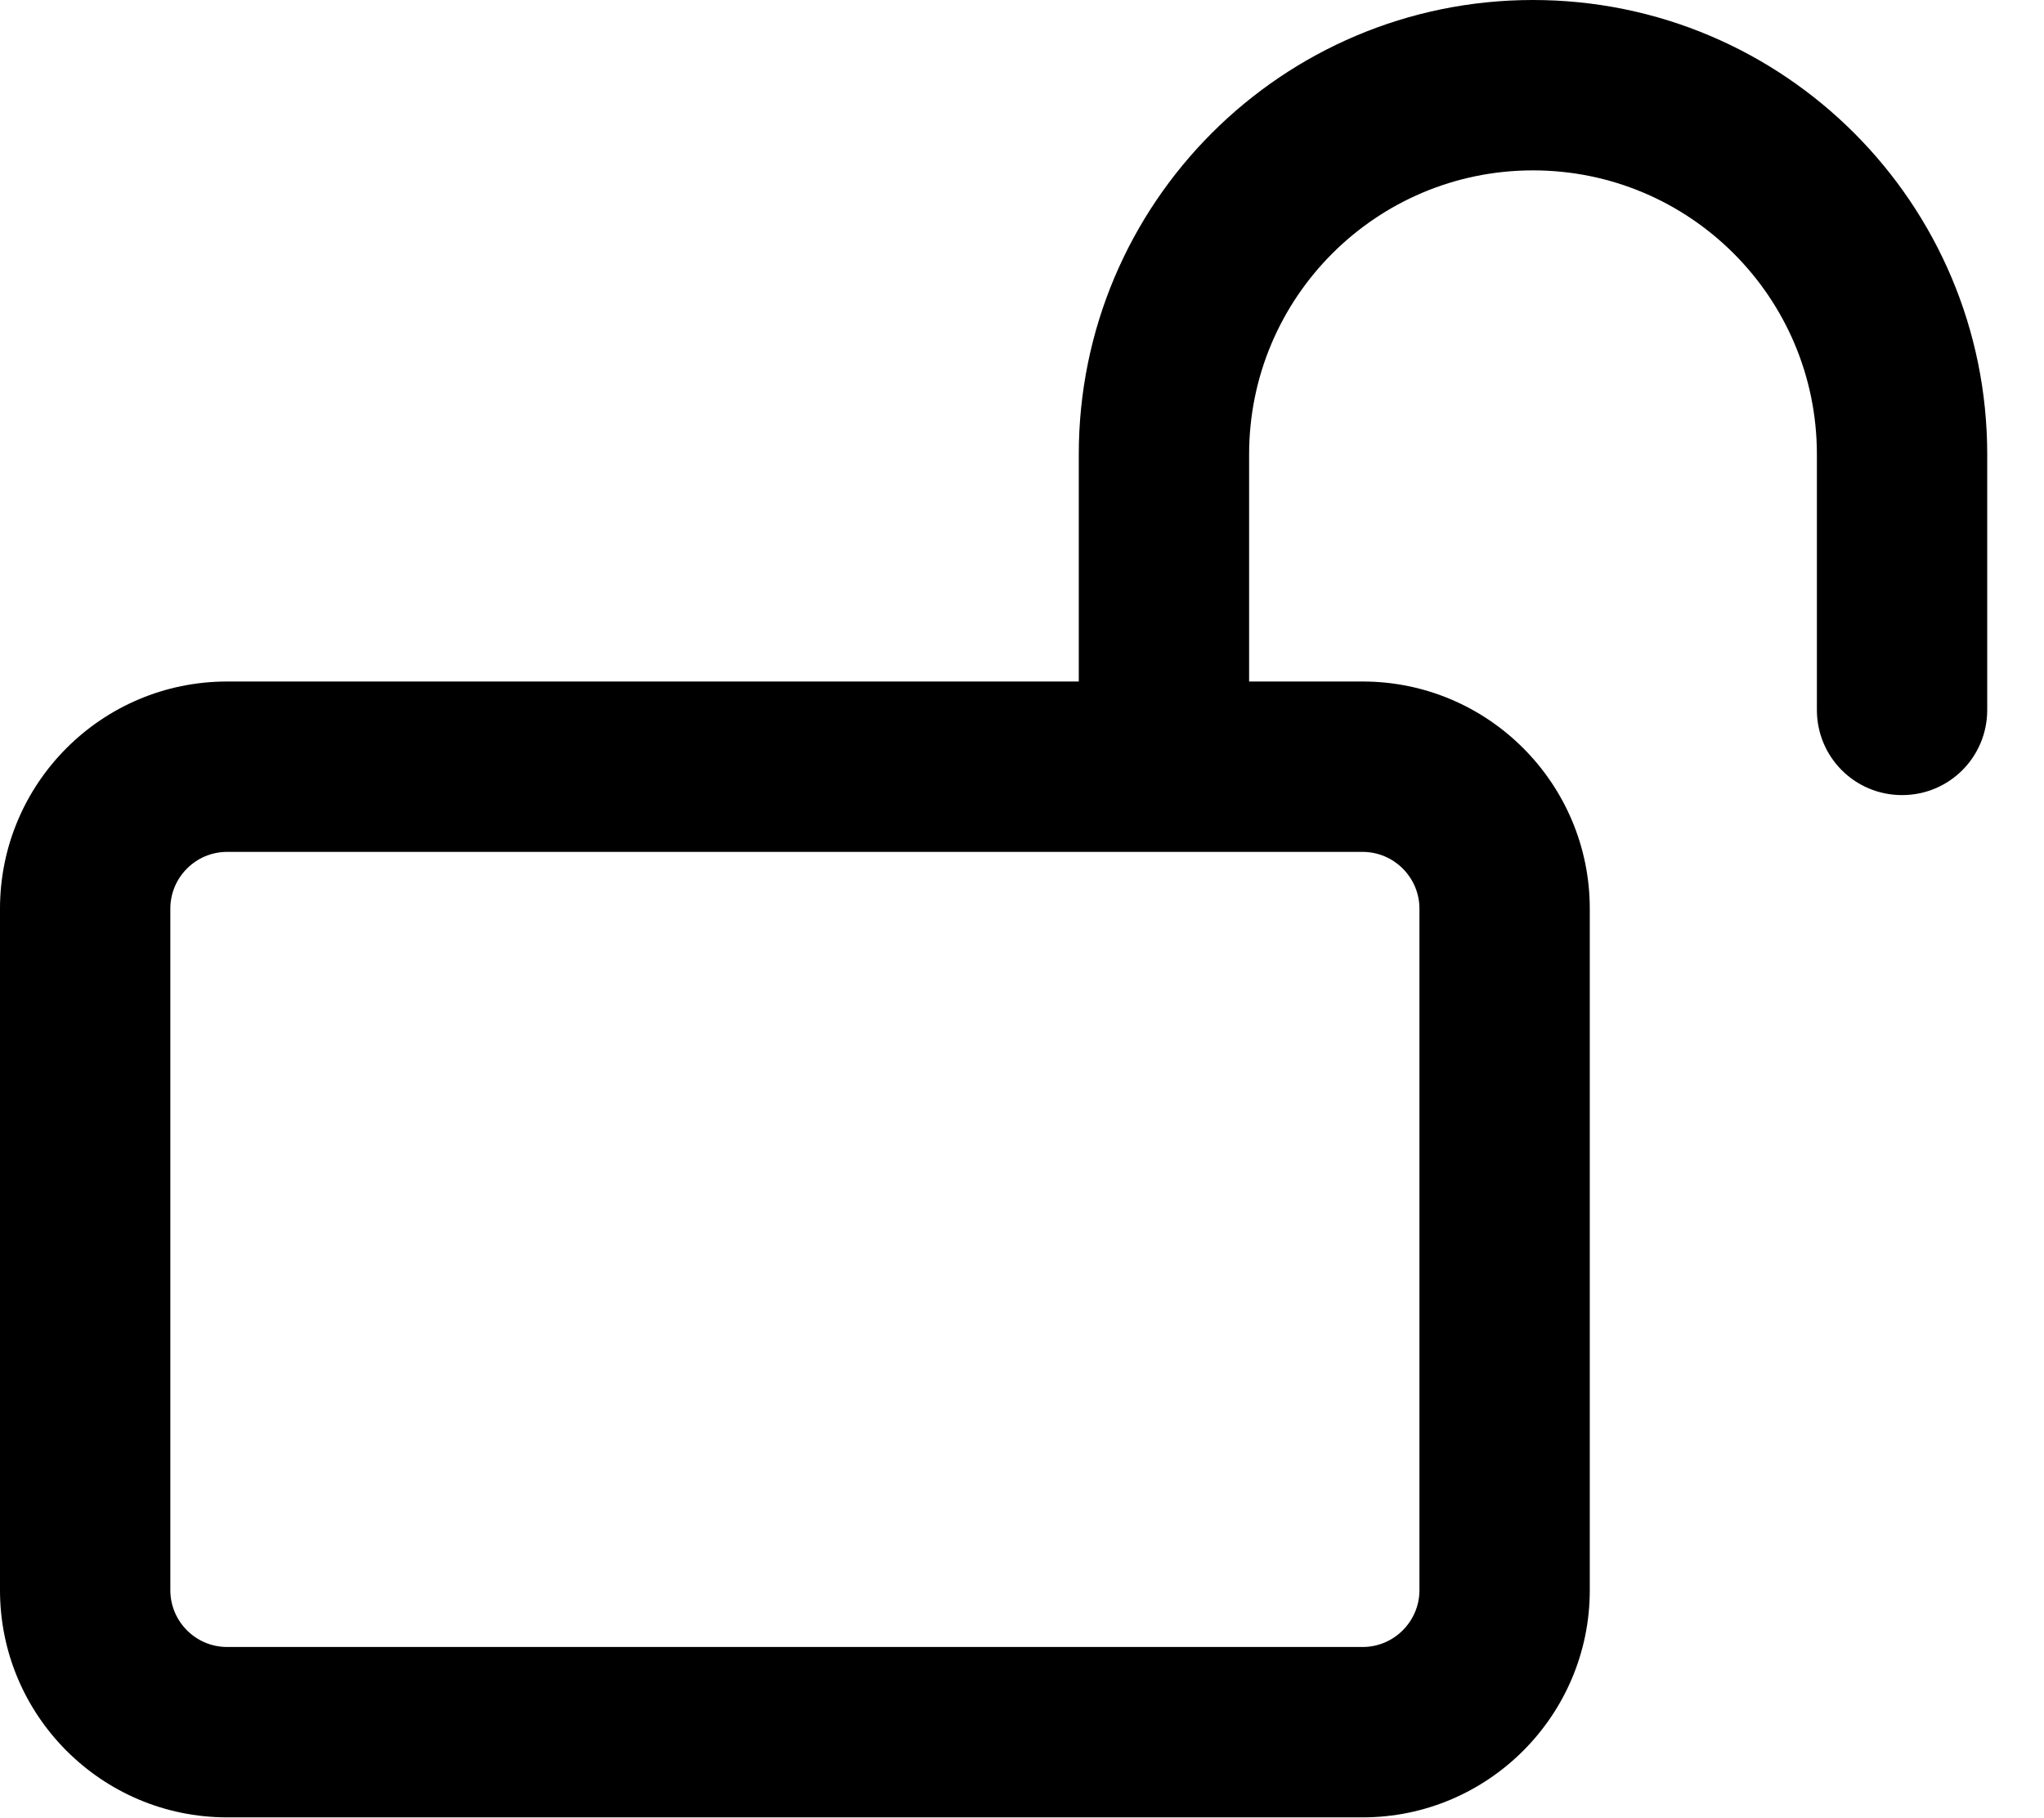
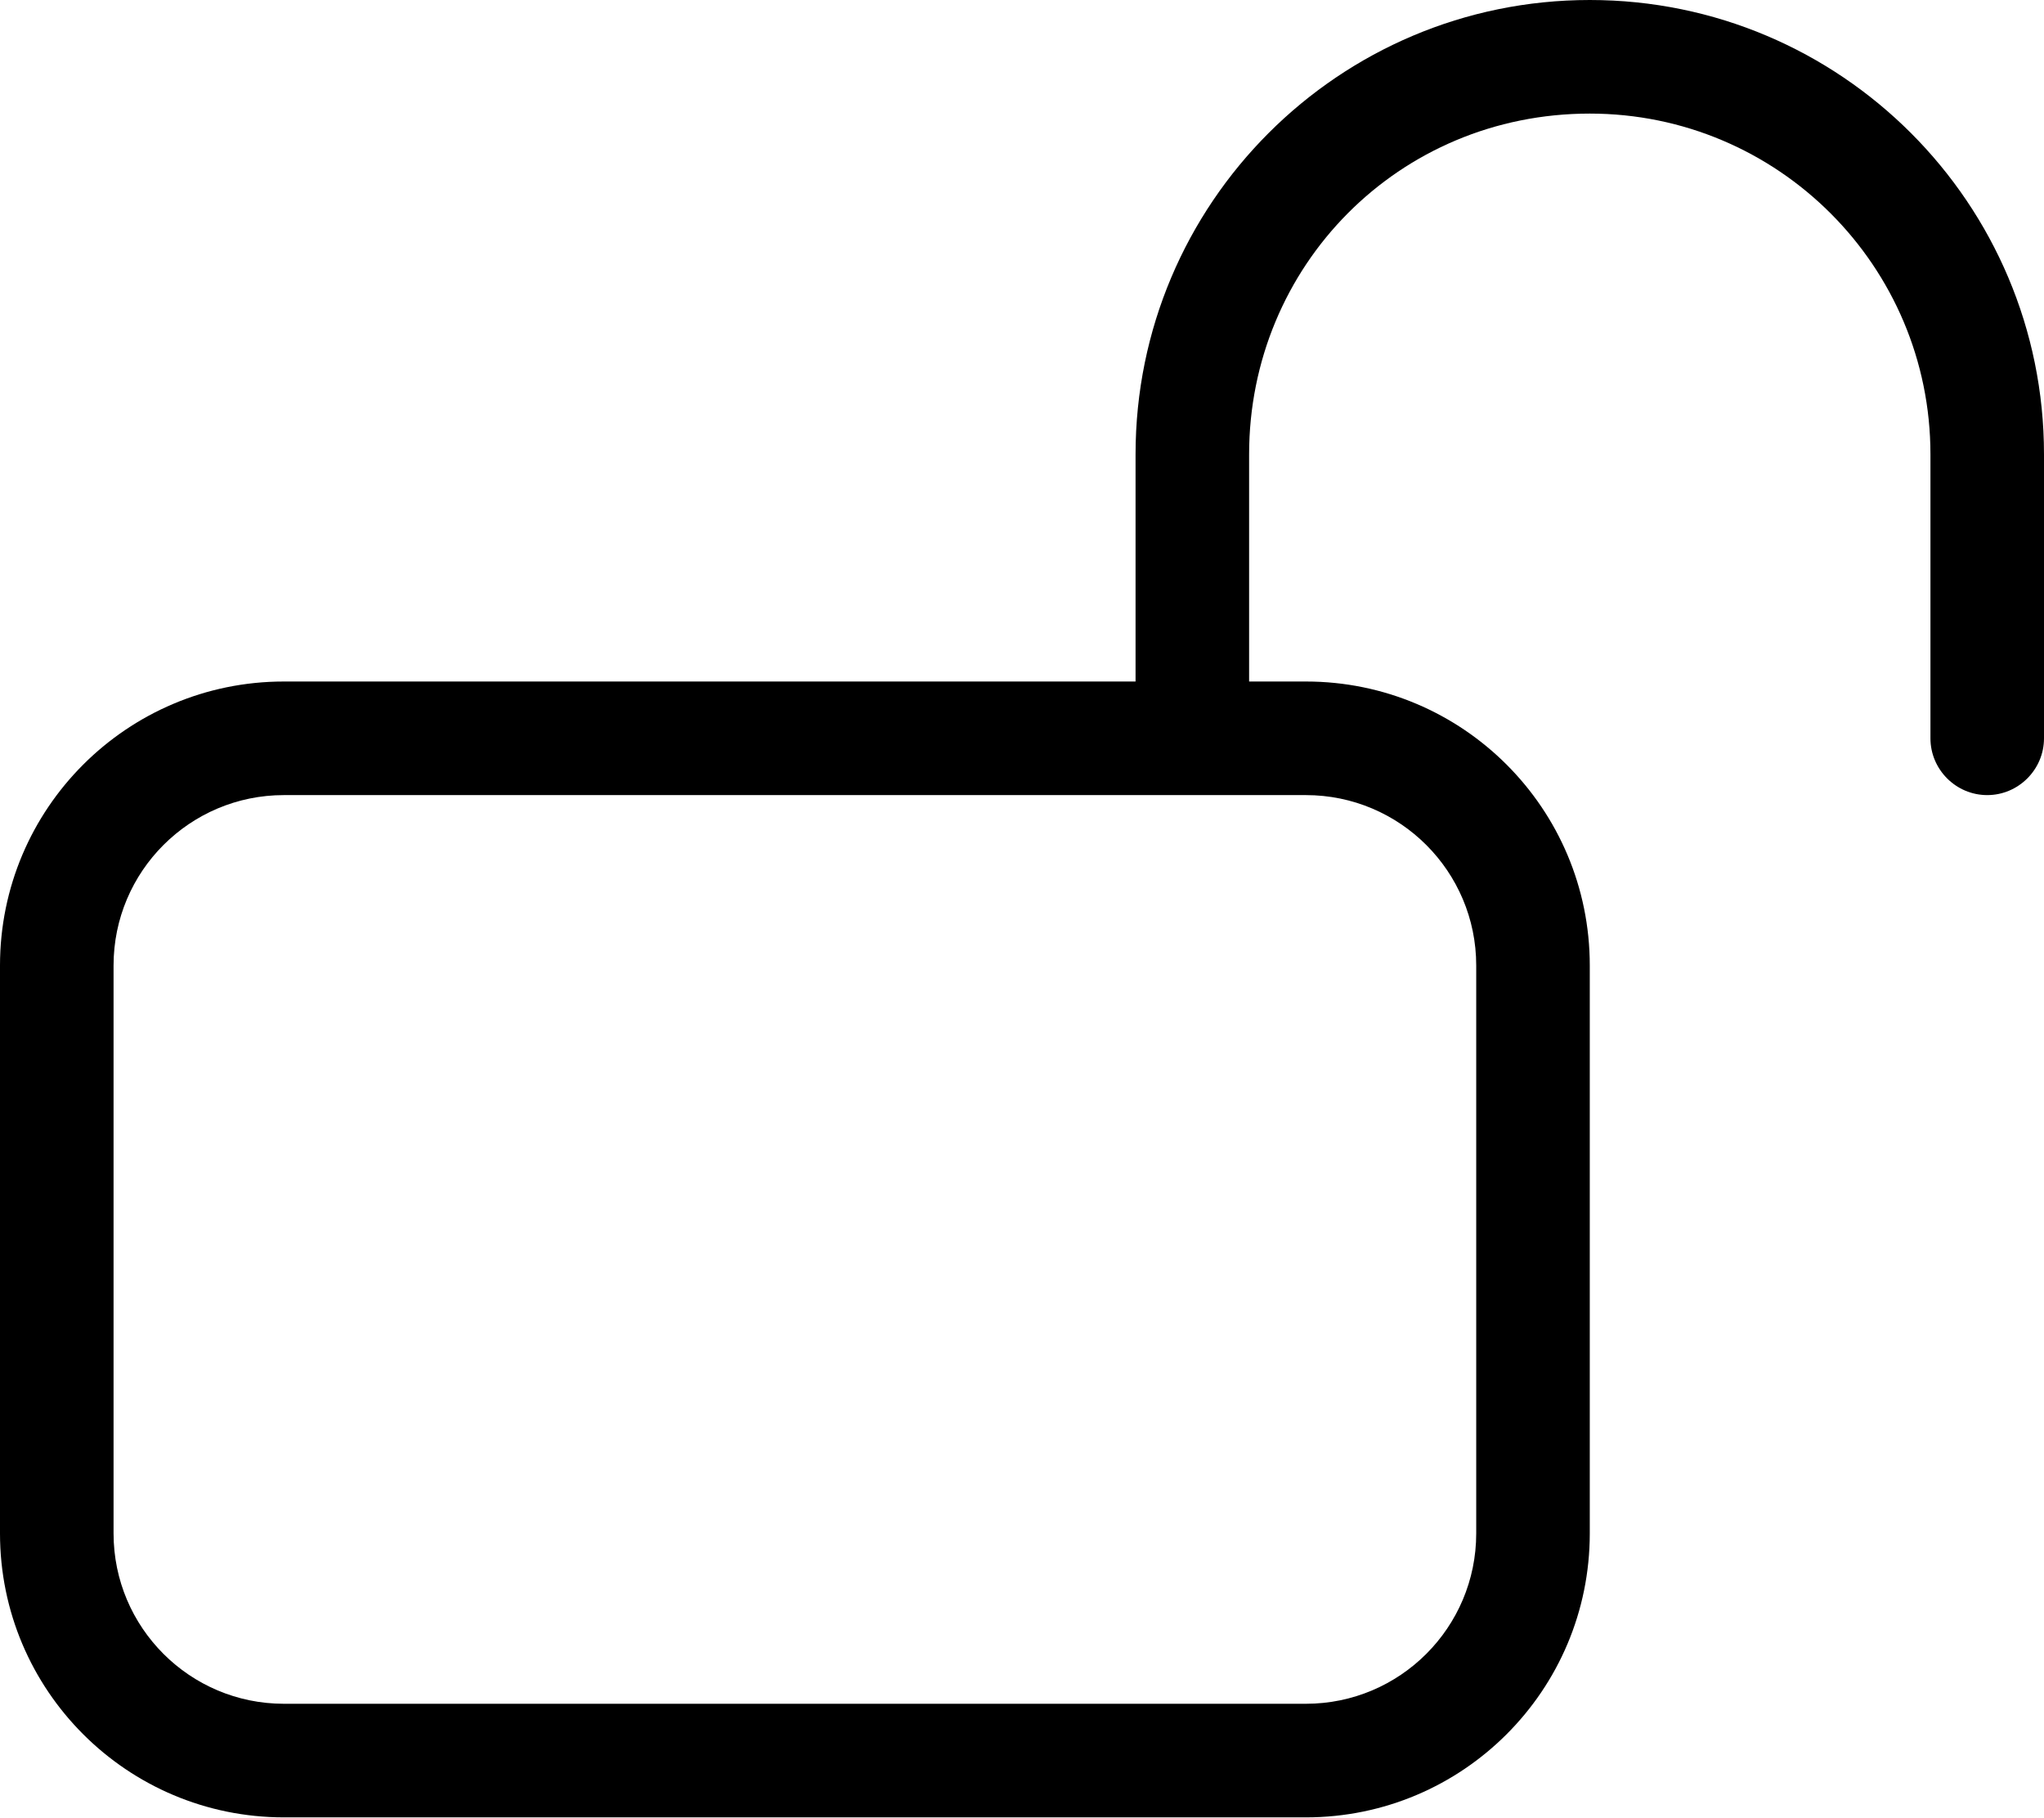
<svg xmlns="http://www.w3.org/2000/svg" viewBox="0 0 576 512">
-   <path d="M352 192H384C419.3 192 448 220.7 448 256V448C448 483.3 419.3 512 384 512H64C28.65 512 0 483.3 0 448V256C0 220.7 28.65 192 64 192H304V128C304 57.31 361.3 0 432 0C502.7 0 560 57.31 560 128V200C560 213.3 549.3 224 536 224C522.7 224 512 213.3 512 200V128C512 83.82 476.2 48 432 48C387.8 48 352 83.82 352 128V192zM48 256V448C48 456.8 55.16 464 64 464H384C392.8 464 400 456.8 400 448V256C400 247.2 392.8 240 384 240H64C55.16 240 48 247.2 48 256z" />
+   <path d="M352 192H368C412.2 192 448 227.8 448 272V432C448 476.2 412.2 512 368 512H80C35.82 512 0 476.2 0 432V272C0 227.8 35.82 192 80 192H320V128C320 57.31 377.3 0 448 0C518.7 0 576 57.31 576 128V208C576 216.8 568.8 224 560 224C551.2 224 544 216.8 544 208V128C544 74.98 501 32 448 32C394.1 32 352 74.98 352 128V192zM80 224C53.49 224 32 245.5 32 272V432C32 458.5 53.49 480 80 480H368C394.5 480 416 458.5 416 432V272C416 245.5 394.5 224 368 224H80z" />
</svg>
